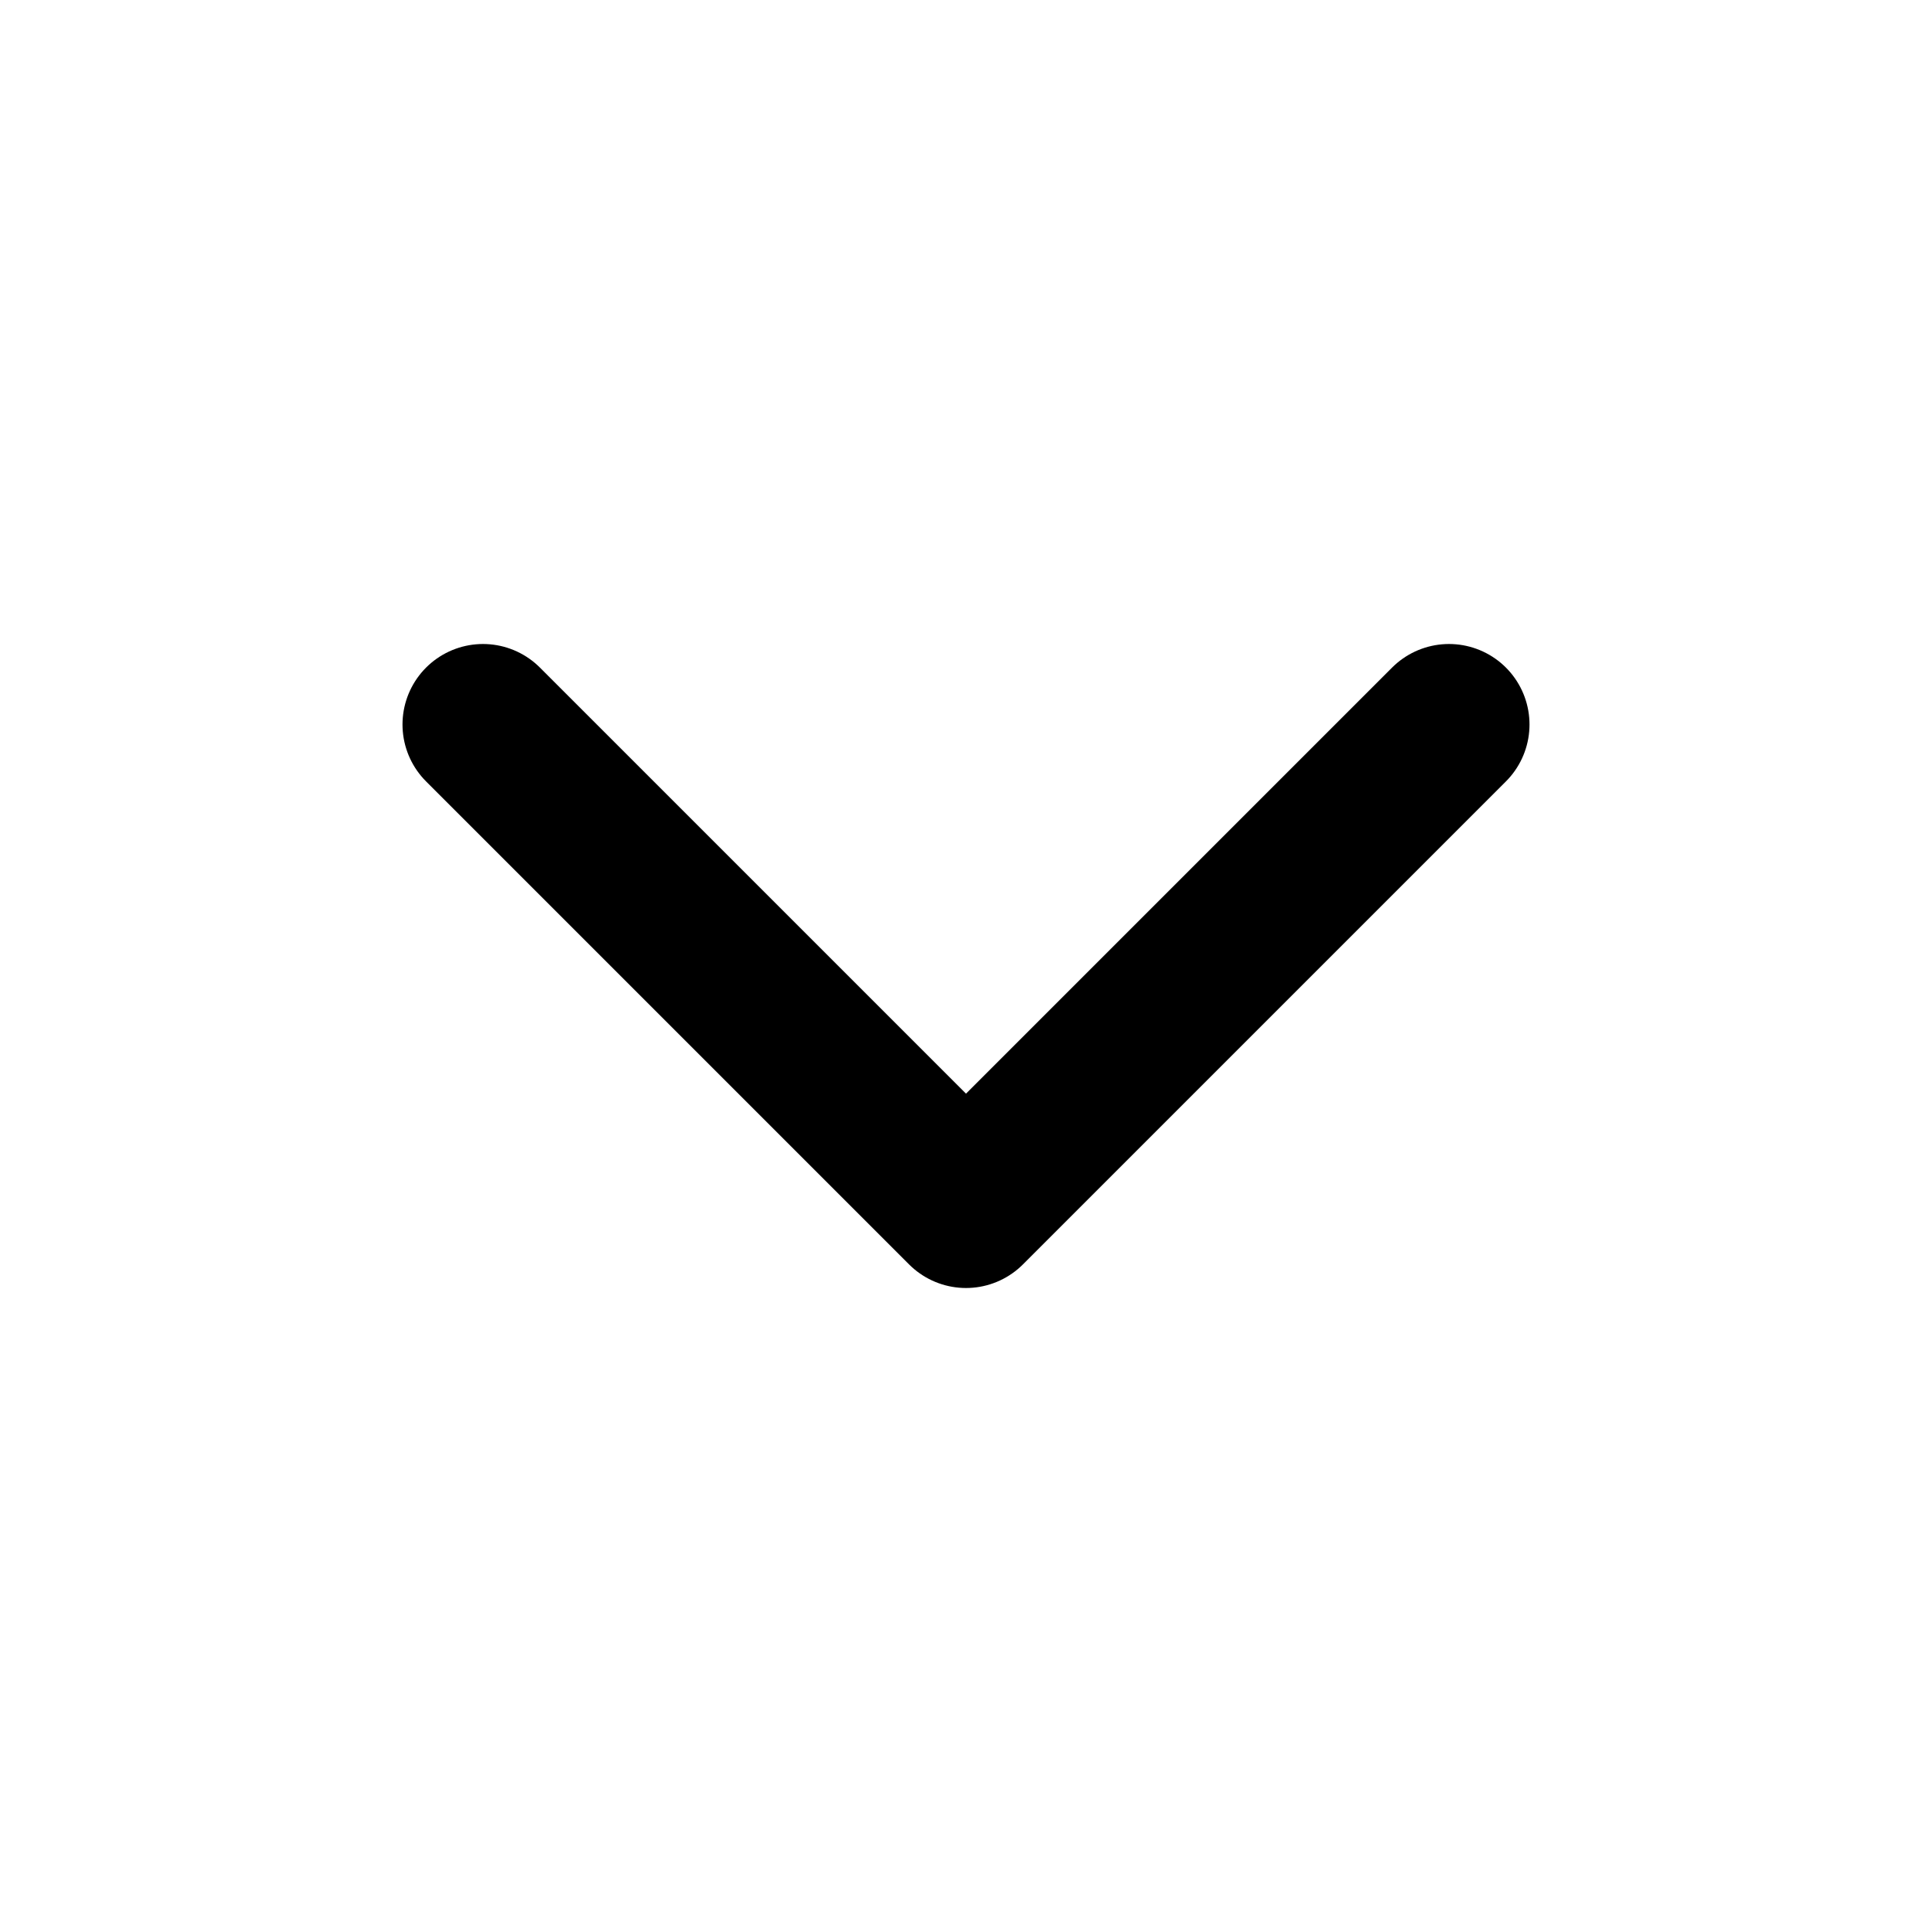
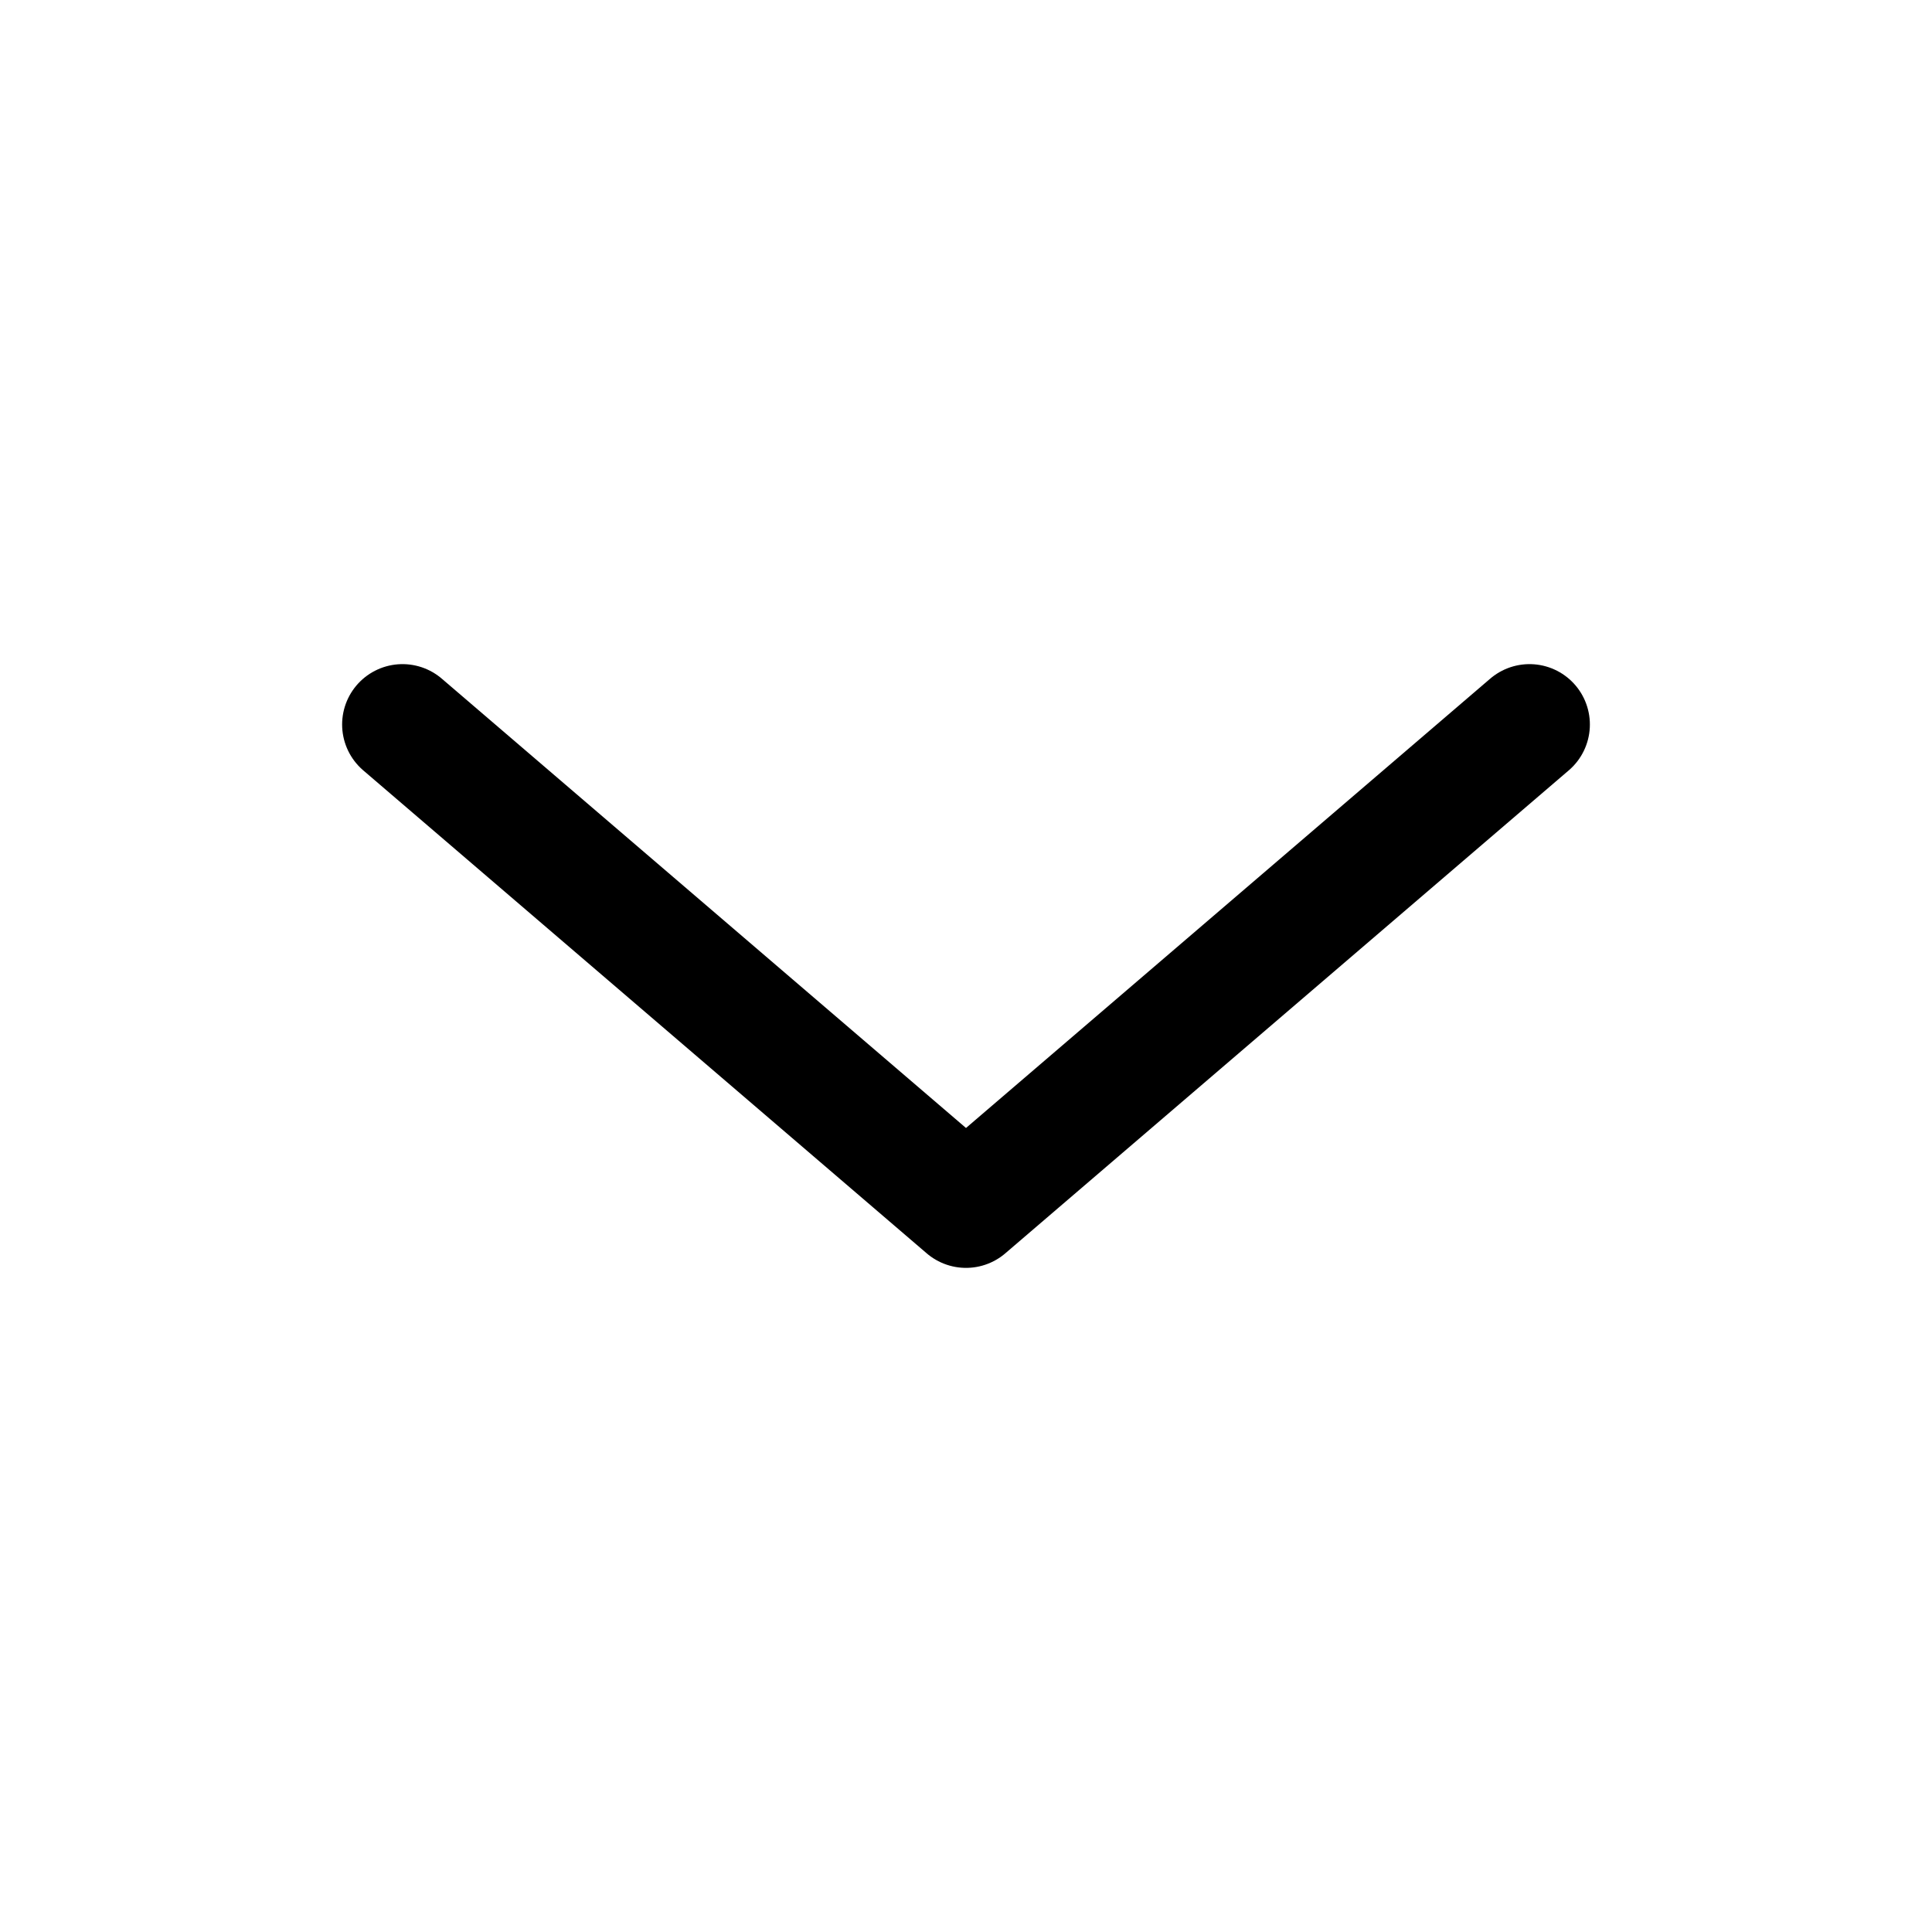
- <svg xmlns="http://www.w3.org/2000/svg" class="lucide lucide-chevron-down" width="24" height="24" viewBox="0 0 24 24" fill="none" stroke="currentColor" stroke-width="2" stroke-linecap="round" stroke-linejoin="round">
-   <path d="m6 9 6 6 6-6" />
+ <svg xmlns="http://www.w3.org/2000/svg" width="24" height="24" viewBox="0 0 24 24" fill="none">
+   <path d="M19 9L12 15L5 9" stroke-width="1.5" stroke-linecap="round" stroke-linejoin="round" stroke="currentColor" />
</svg>
